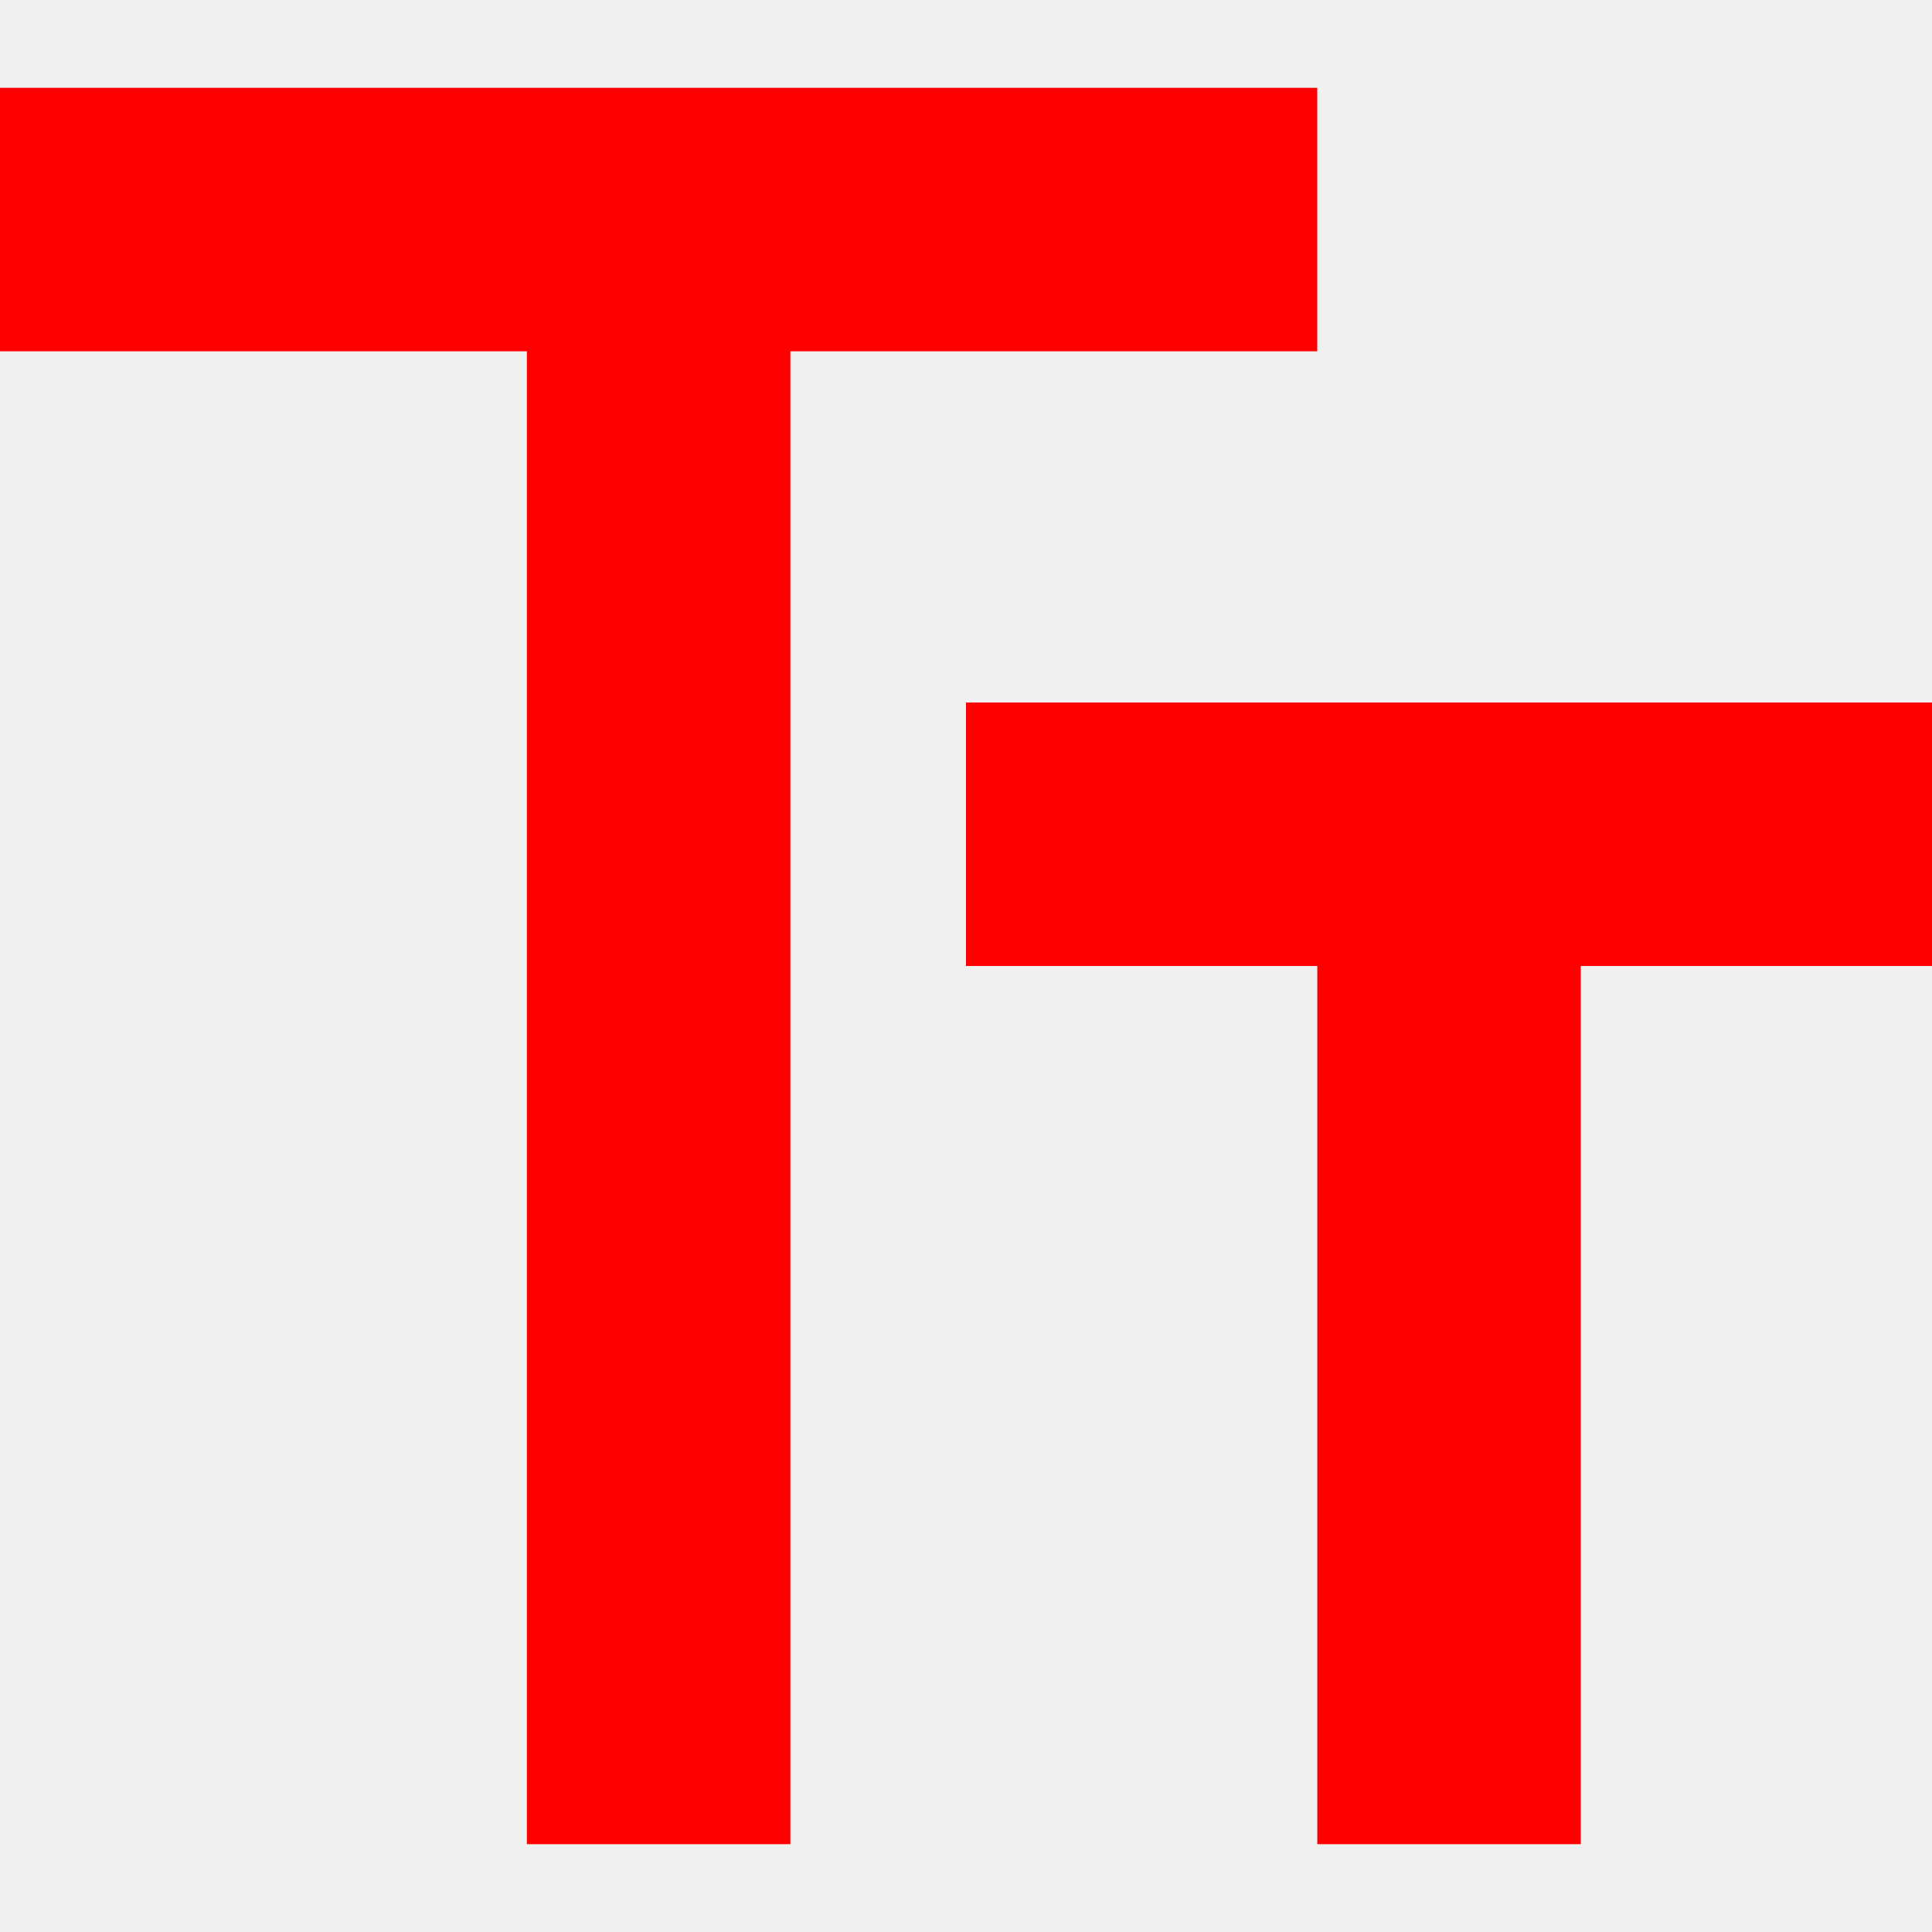
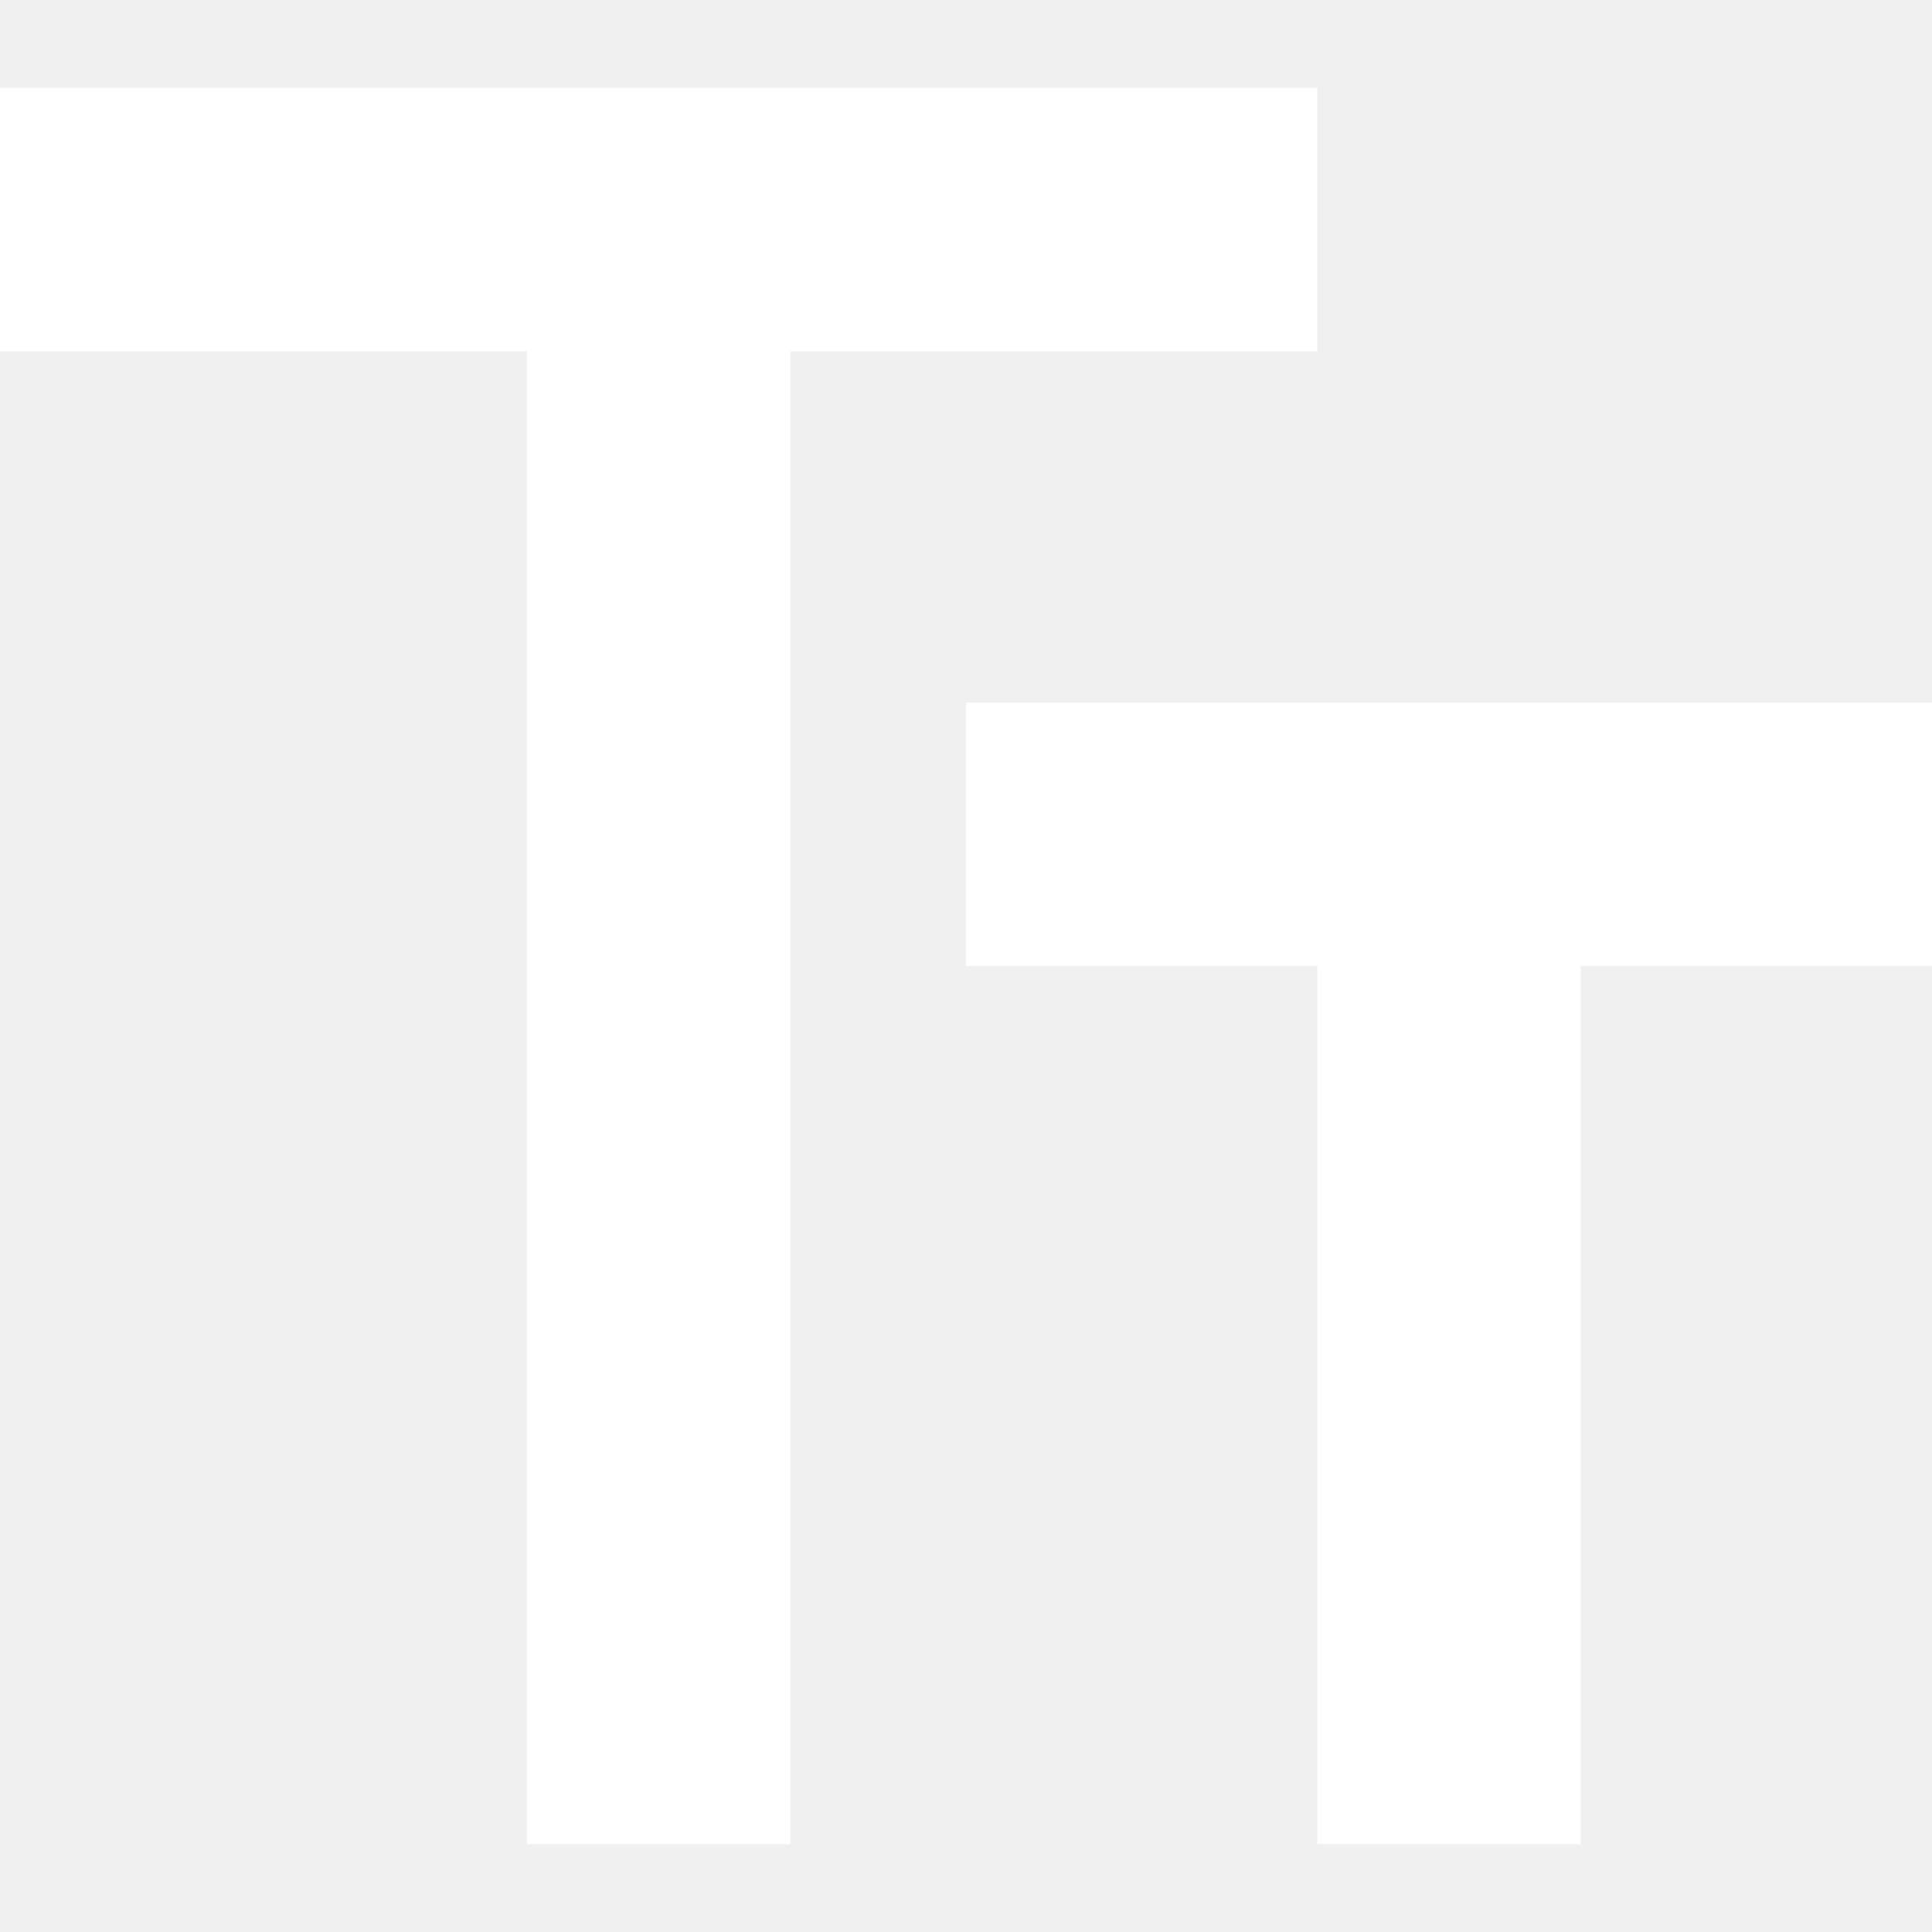
- <svg xmlns="http://www.w3.org/2000/svg" width="24" height="24" viewBox="0 0 24 24">
-   <path fill="red" d="M 0,1.091 V 4.364 H 6.545 V 22.909 H 9.818 V 4.364 h 6.545 V 1.091 Z M 12,8.727 V 12 h 4.364 v 10.909 h 3.273 V 12 H 24 V 8.727 Z" />
+ <svg xmlns="http://www.w3.org/2000/svg" width="24" height="24" viewBox="0 0 24 24" style="cursor: wait;">
+   <path fill="#FFF" d="M 0,1.091 V 4.364 H 6.545 V 22.909 H 9.818 V 4.364 h 6.545 V 1.091 Z M 12,8.727 V 12 h 4.364 v 10.909 h 3.273 V 12 H 24 V 8.727 Z" />
</svg>
